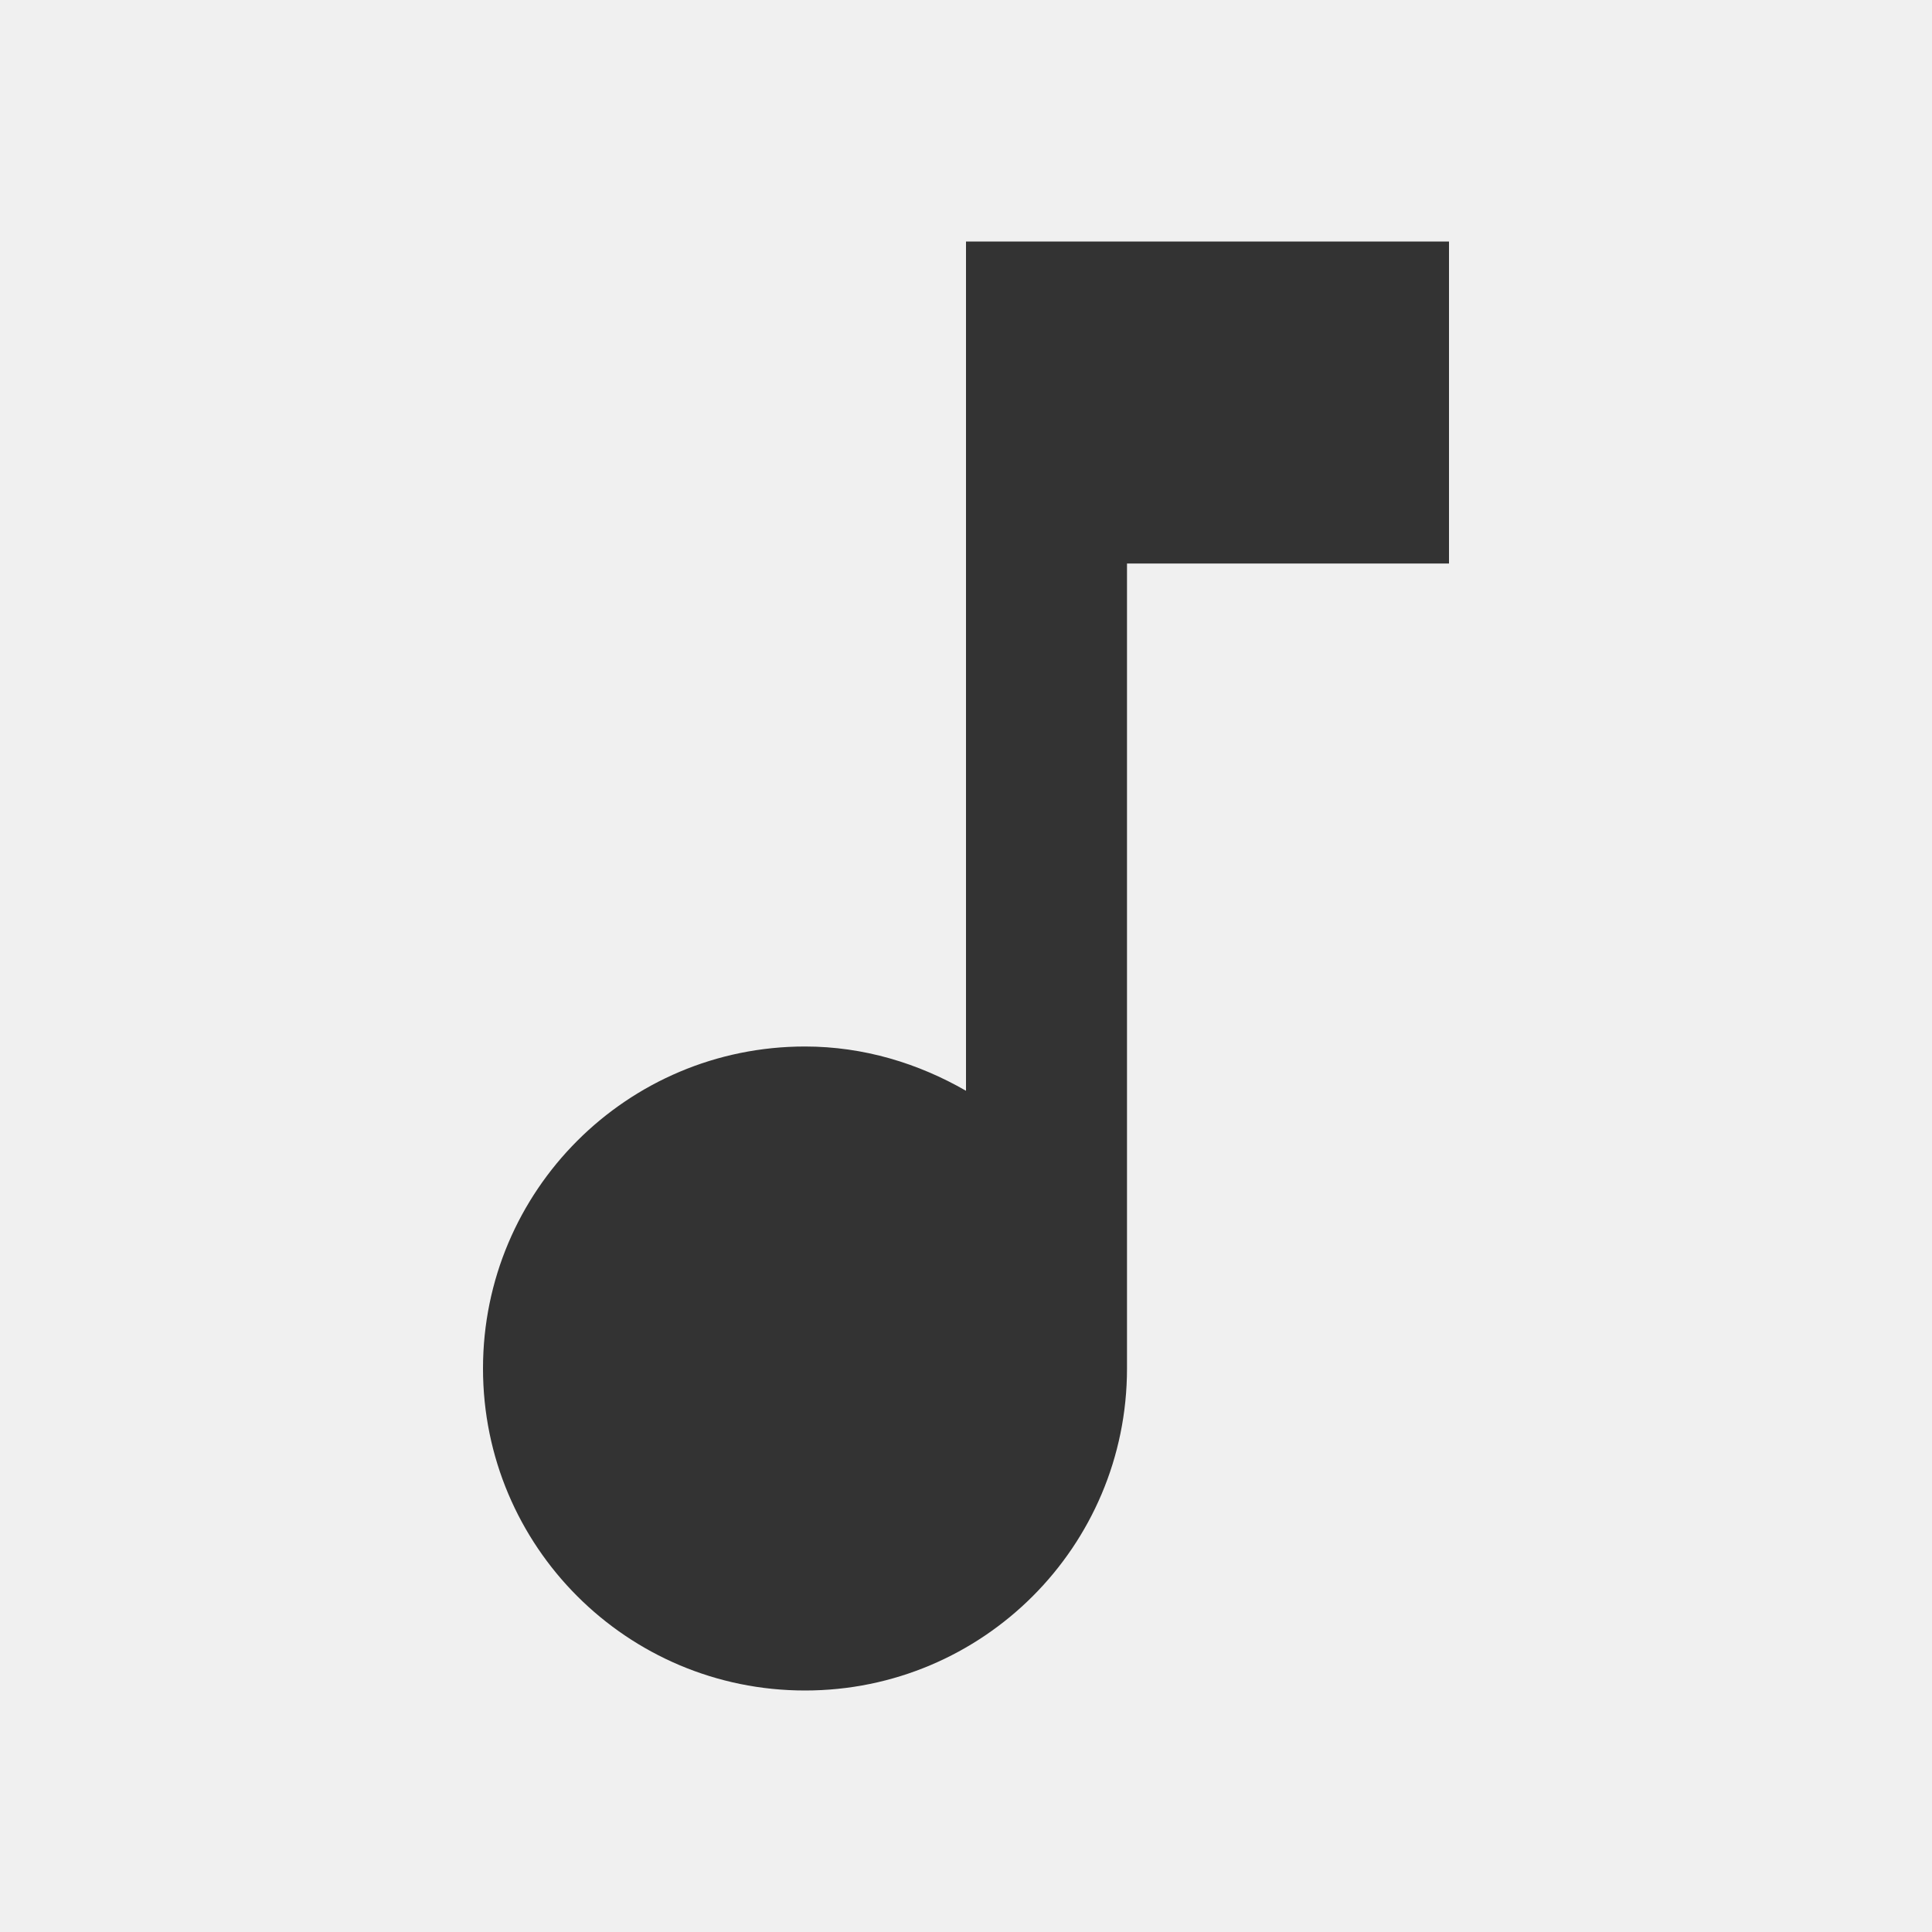
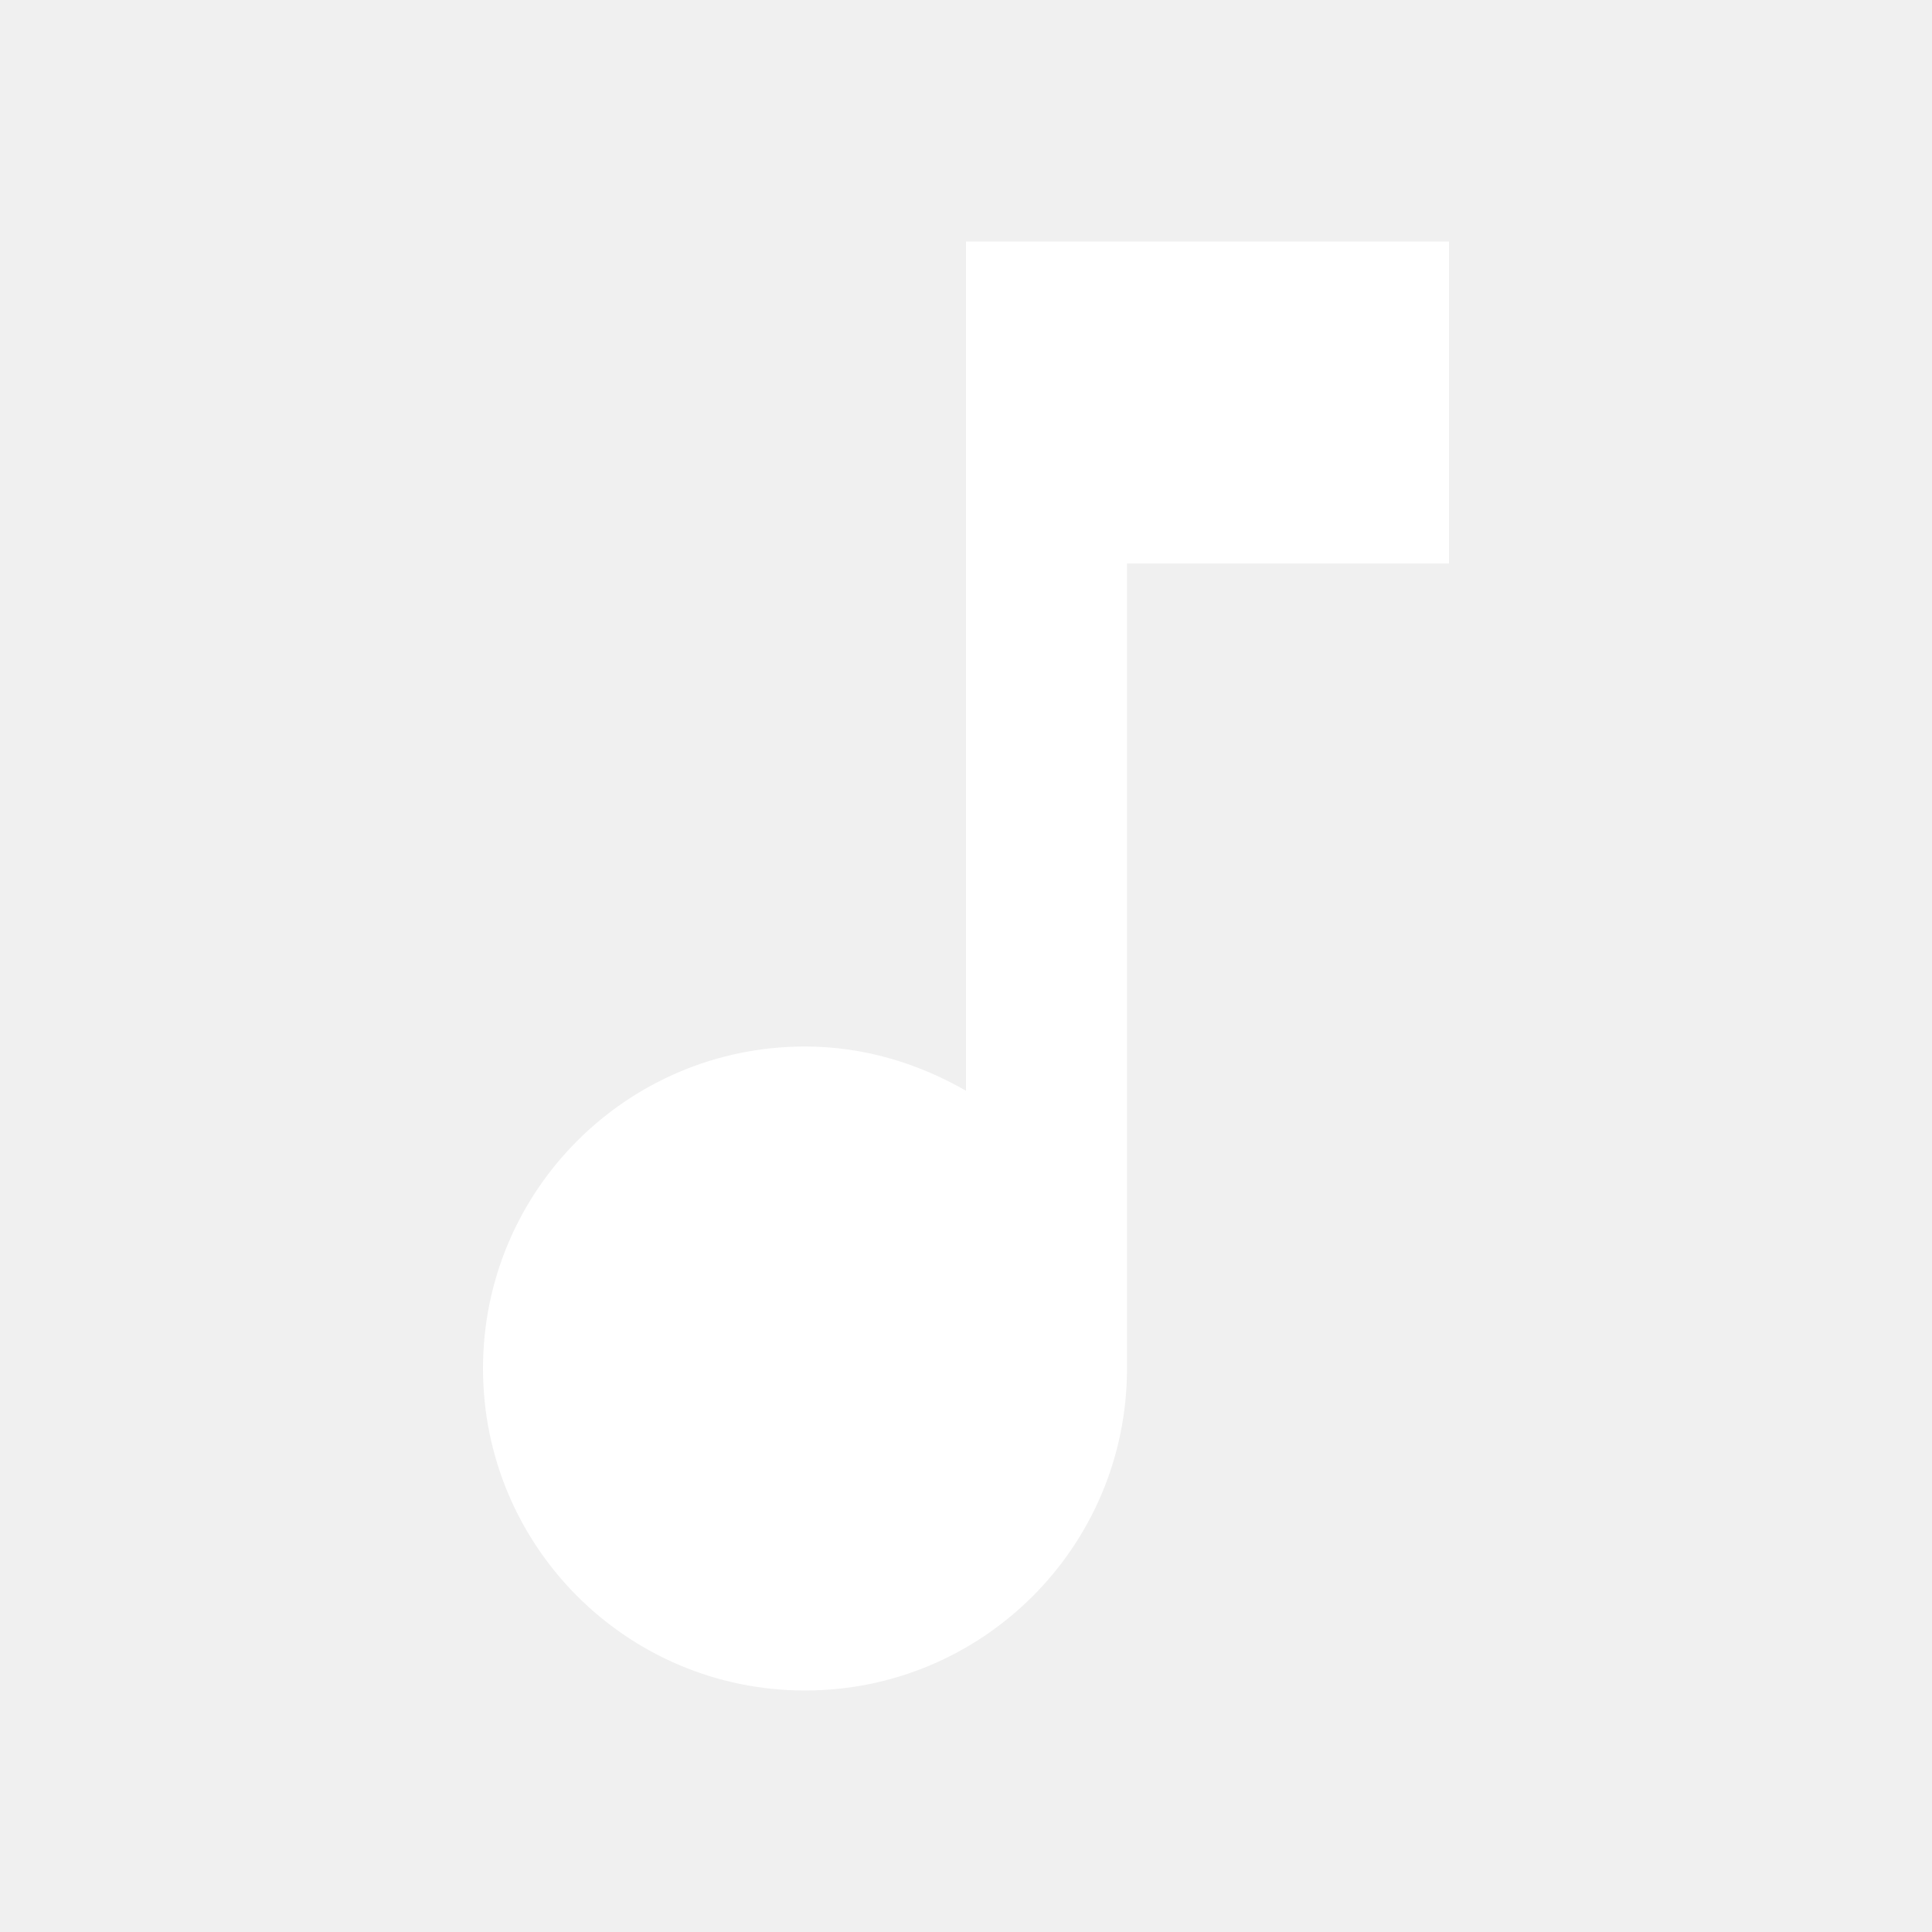
- <svg xmlns="http://www.w3.org/2000/svg" width="24" height="24" viewBox="0 0 24 24" fill="#333">
+ <svg xmlns="http://www.w3.org/2000/svg" width="24" height="24" viewBox="0 0 24 24" fill="#fff">
  <path fill="none" d="M0 0h24v24H0z" />
  <path d="M12 3v10.55c-.59-.34-1.27-.55-2-.55-2.21 0-4 1.79-4 4s1.79 4 4 4 4-1.79 4-4V7h4V3h-6z" />
</svg>
